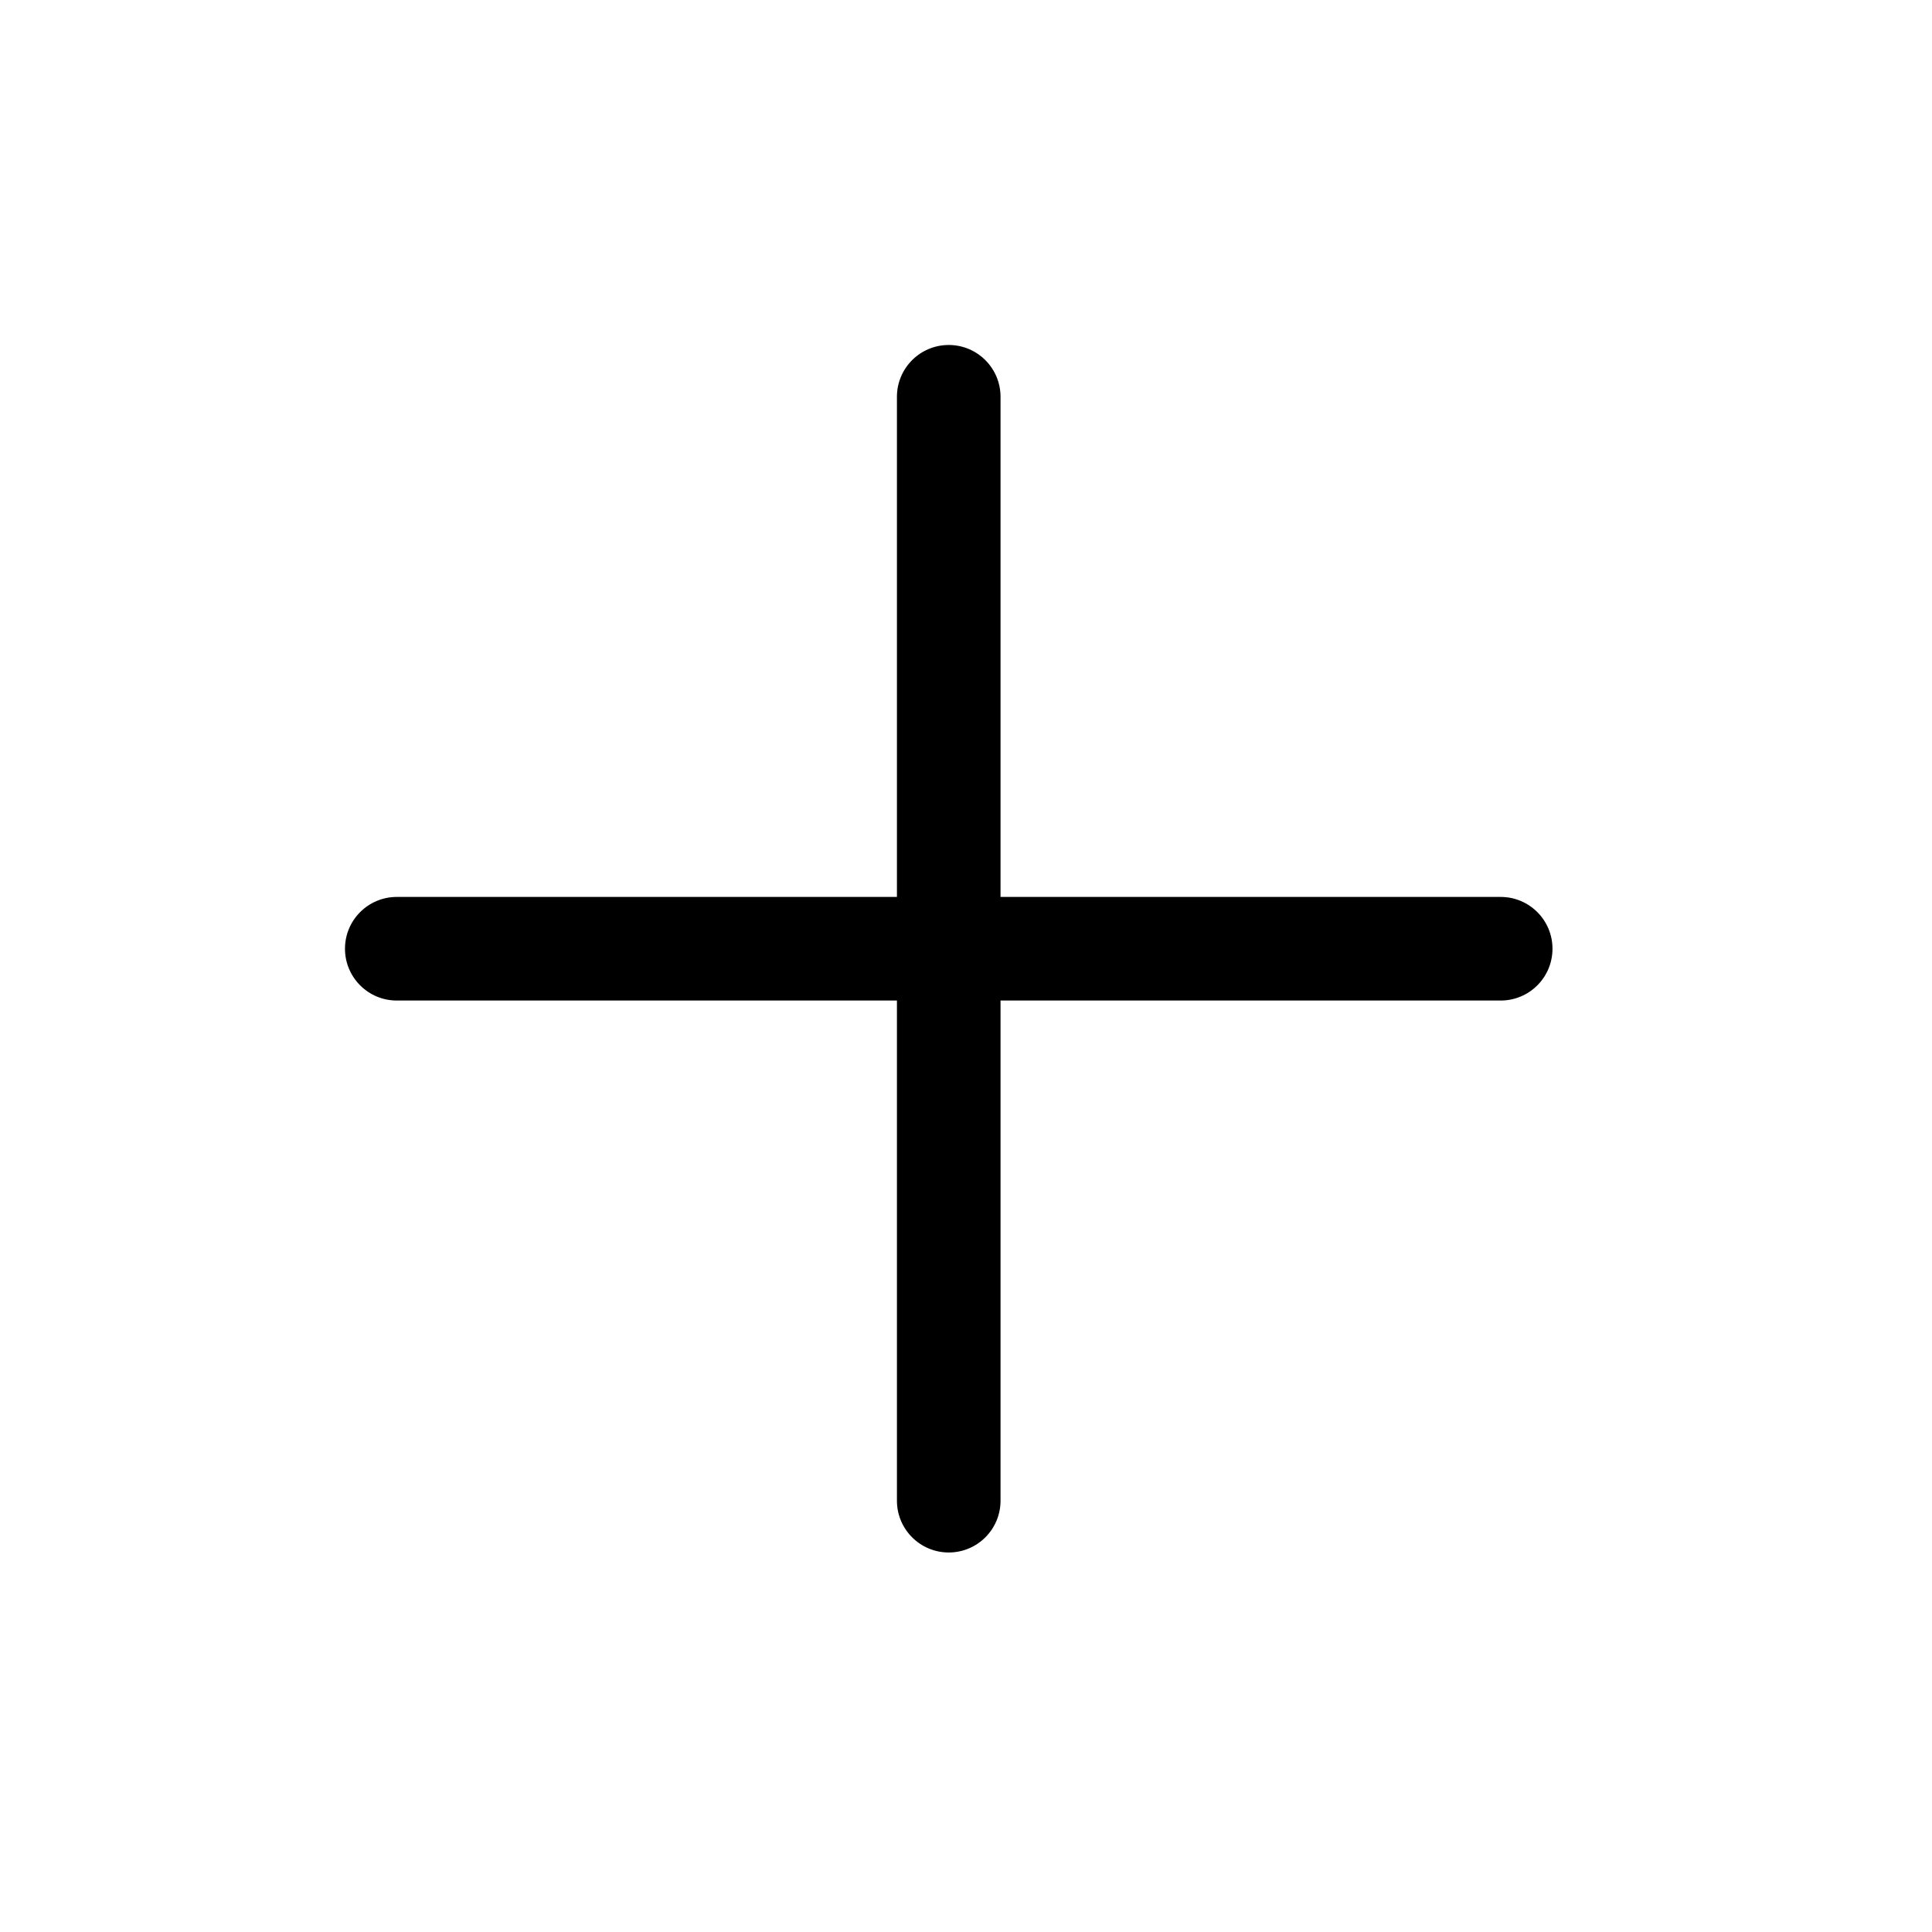
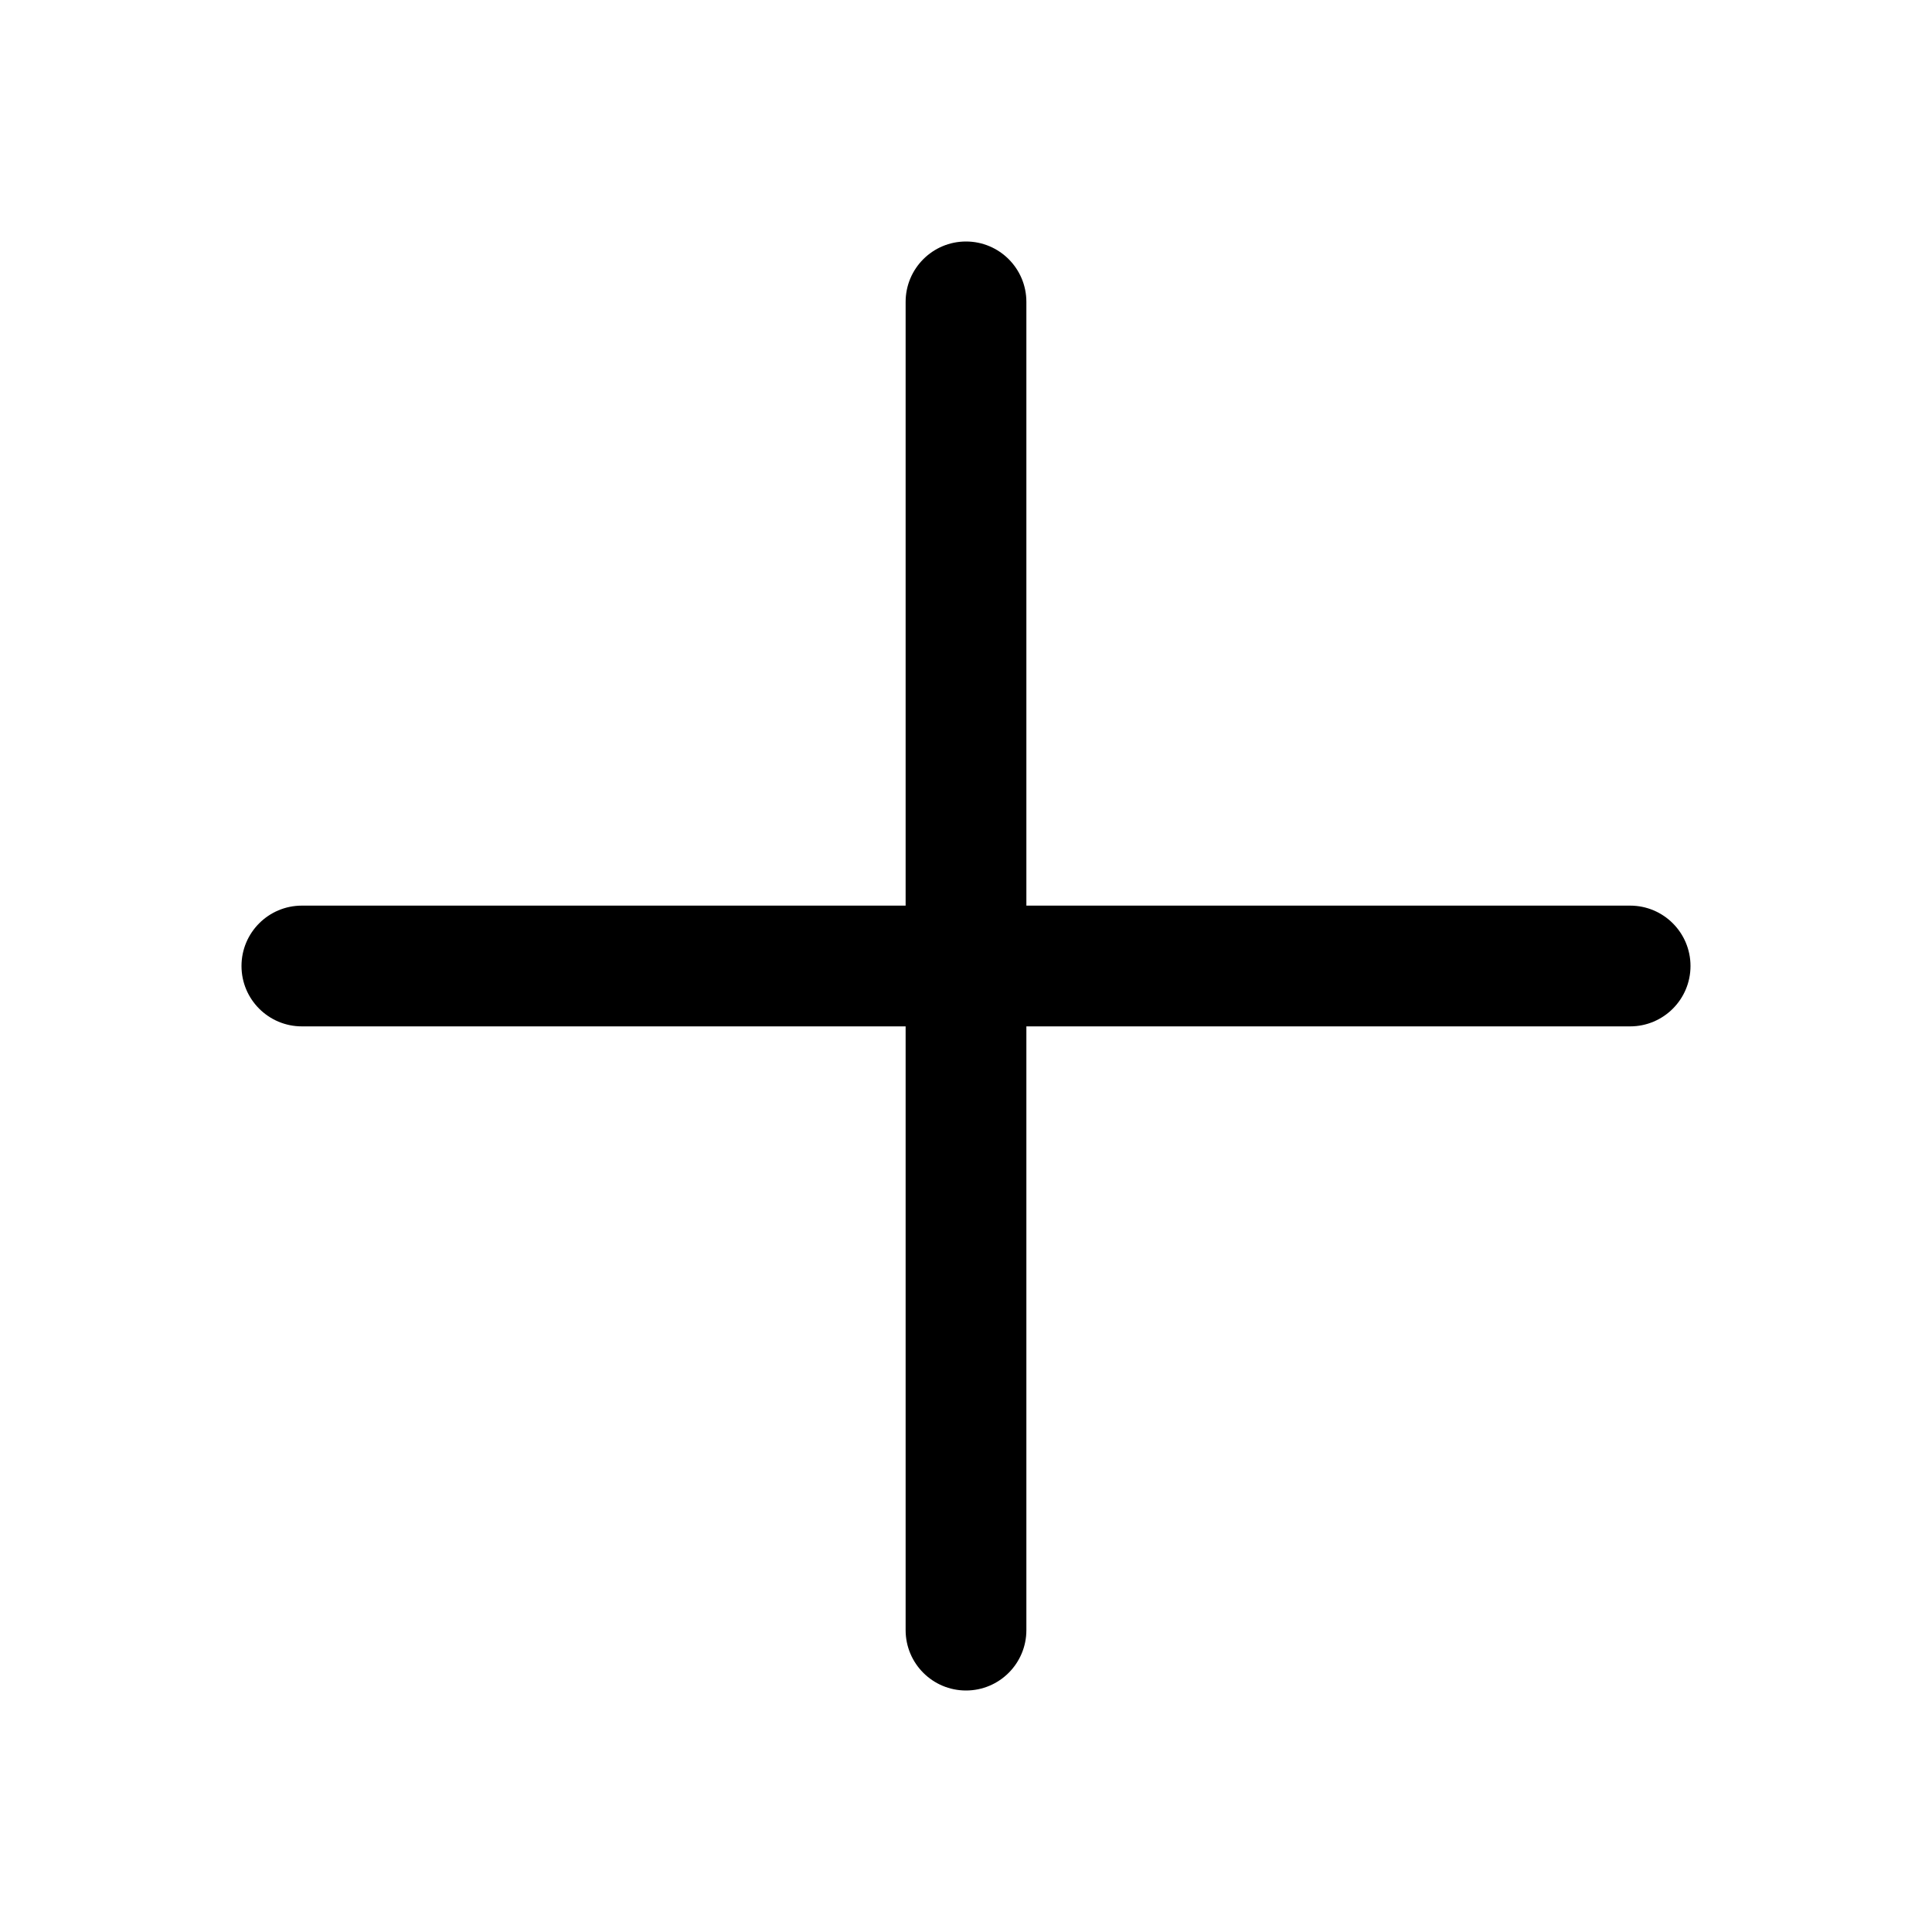
- <svg xmlns="http://www.w3.org/2000/svg" viewBox="0 0 16 16">
-   <path d="M 4.571 9.571 L 4.571 5.429 L 0.429 5.429 C 0.192 5.429 0 5.237 0 5 C 0 4.763 0.192 4.571 0.429 4.571 L 4.571 4.571 L 4.571 0.429 C 4.571 0.192 4.763 0 5 0 C 5.237 0 5.429 0.192 5.429 0.429 L 5.429 4.571 L 9.571 4.571 C 9.808 4.571 10 4.763 10 5 C 10 5.237 9.808 5.429 9.571 5.429 L 5.429 5.429 L 5.429 9.571 C 5.429 9.808 5.237 10 5 10 C 4.763 10 4.571 9.808 4.571 9.571 Z" fill="currentColor" transform="translate(2.857 2.857)" />
+ <svg xmlns="http://www.w3.org/2000/svg" viewBox="0 0 256 256" fill="currentColor">
+   <path d="M224,128a8,8,0,0,1-8,8H136v80a8,8,0,0,1-16,0V136H40a8,8,0,0,1,0-16h80V40a8,8,0,0,1,16,0v80h80A8,8,0,0,1,224,128Z" />
</svg>
